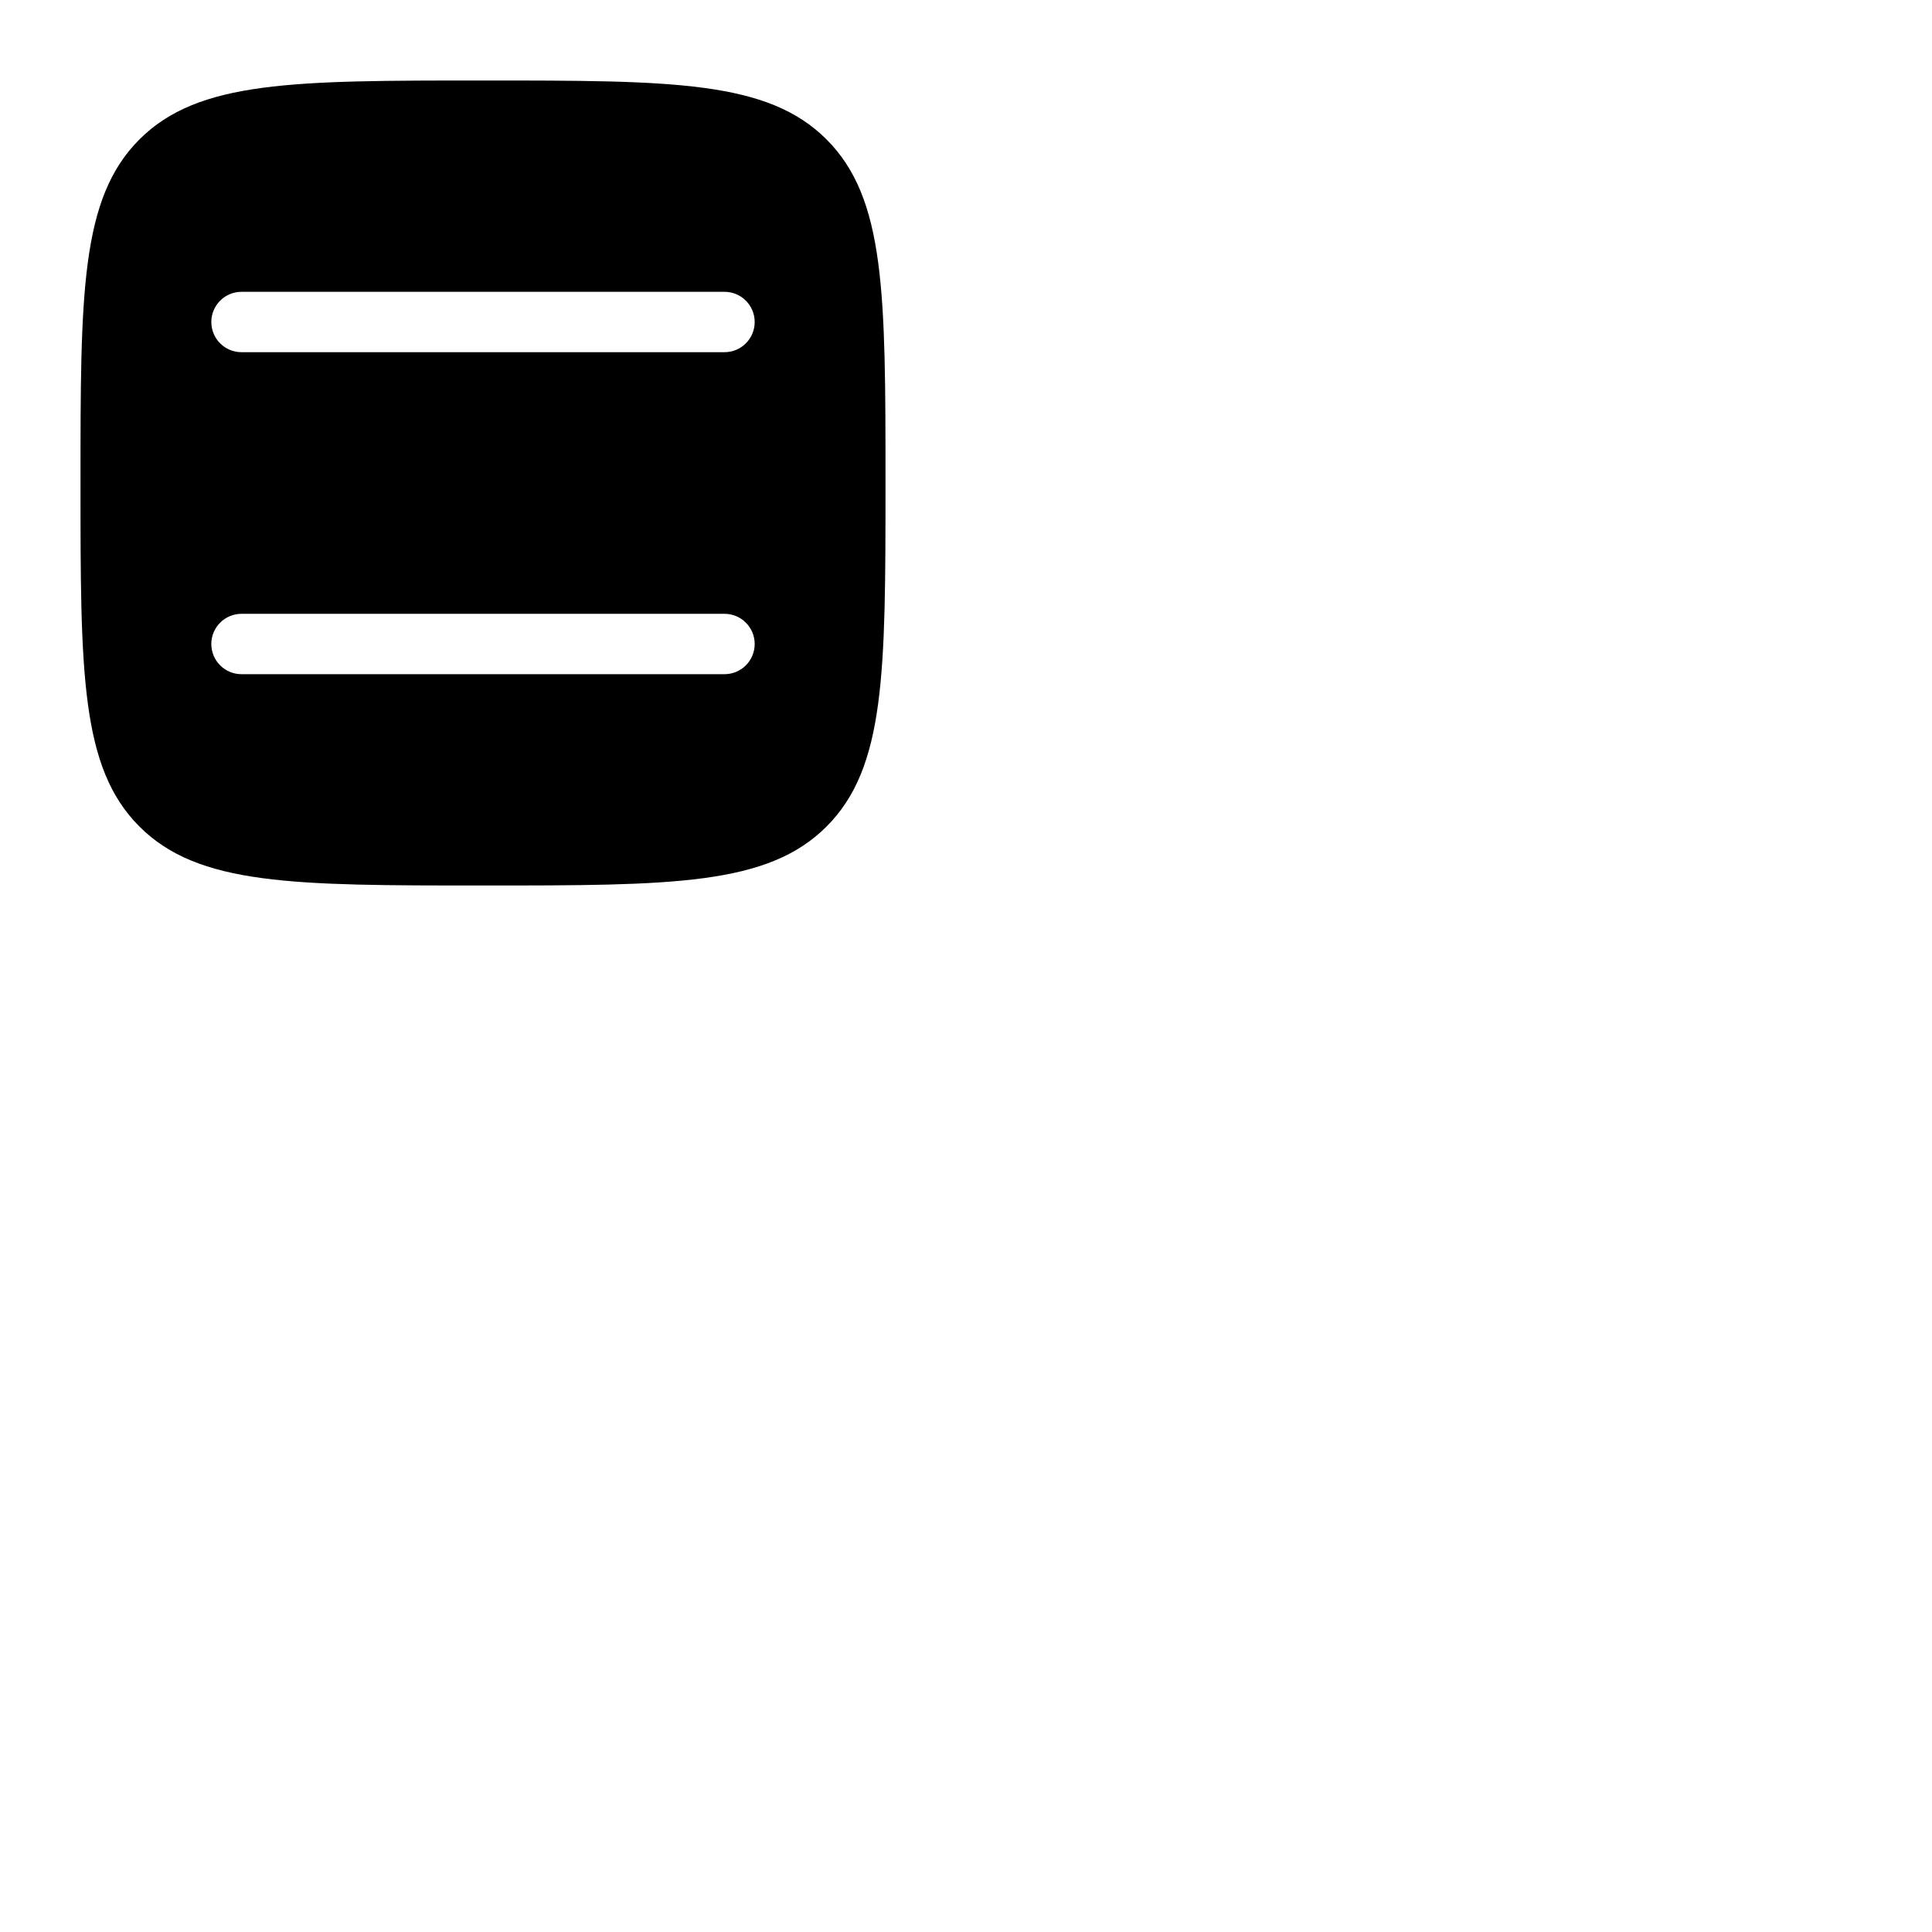
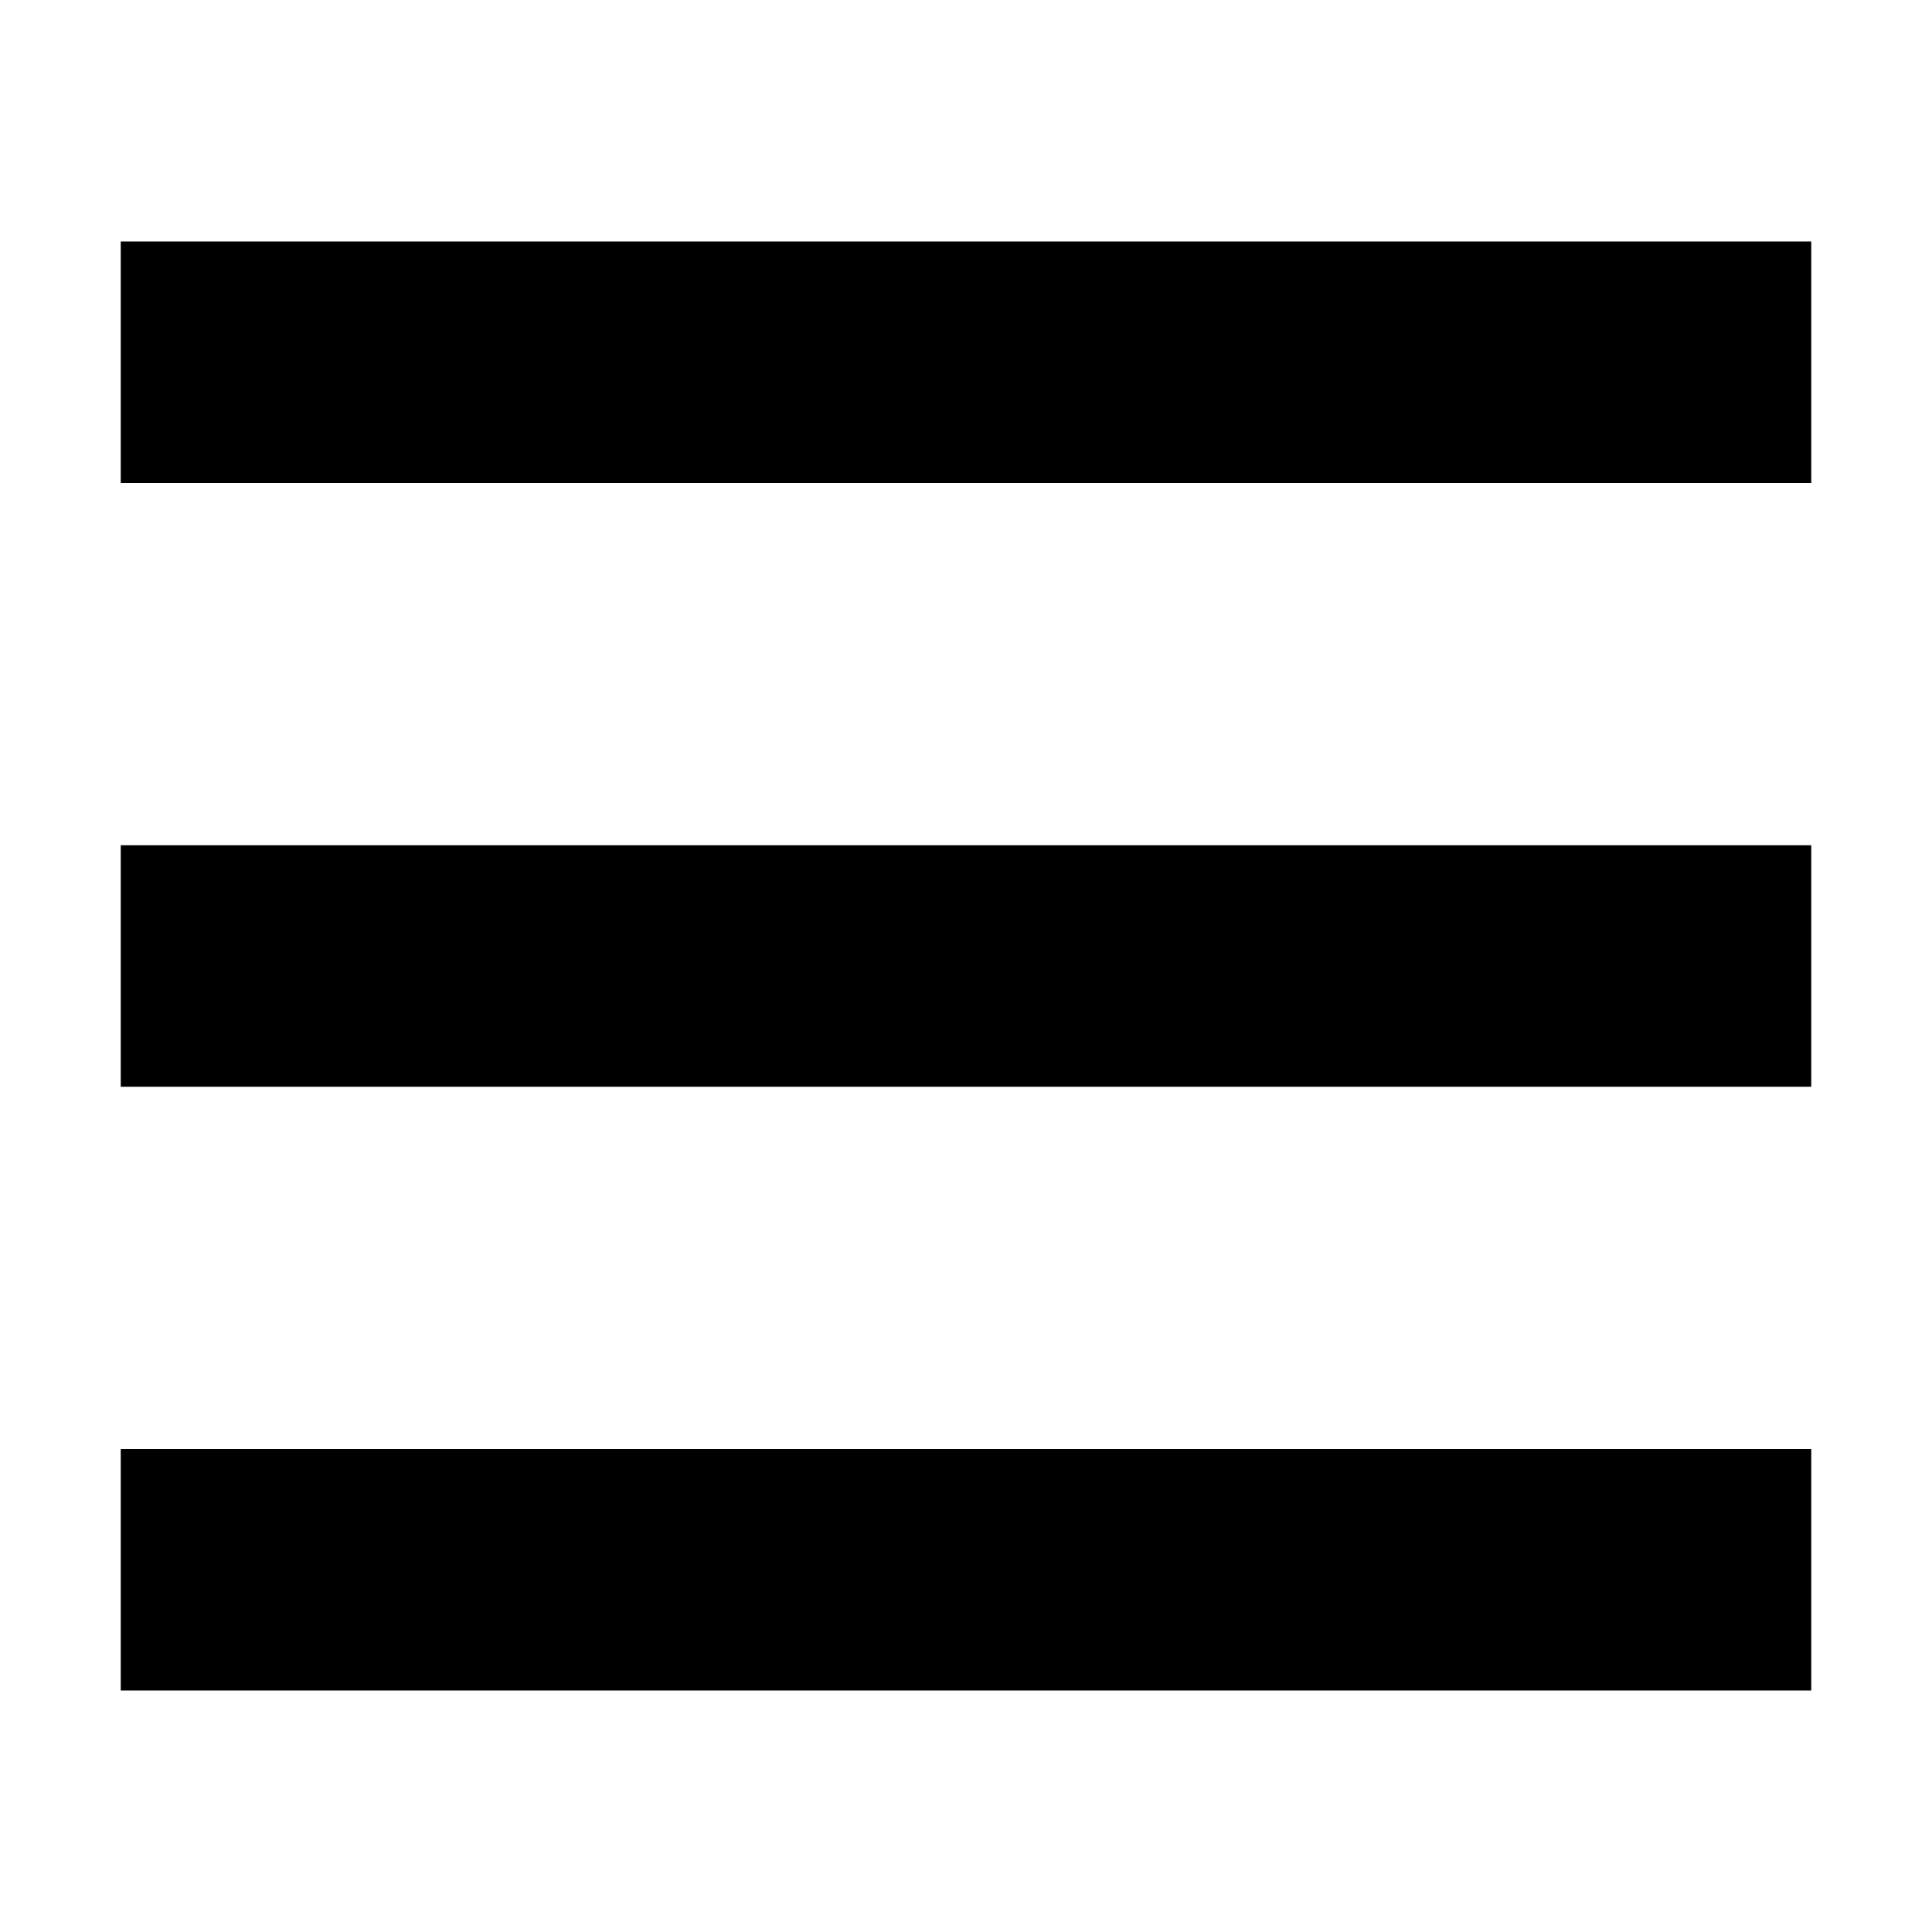
- <svg xmlns="http://www.w3.org/2000/svg" viewBox="0 0 48 48">
-   <path clip-rule="evenodd" d="M3.464 20.535C4.929 22 7.286 22 12 22C16.714 22 19.071 22 20.535 20.535C22 19.071 22 16.714 22 12C22 7.286 22 4.929 20.535 3.464C19.071 2 16.714 2 12 2C7.286 2 4.929 2 3.464 3.464C2 4.929 2 7.286 2 12C2 16.714 2 19.071 3.464 20.535ZM18.75 16C18.75 16.414 18.414 16.75 18 16.75H6C5.586 16.75 5.25 16.414 5.25 16C5.25 15.586 5.586 15.25 6 15.25H18C18.414 15.25 18.75 15.586 18.75 16ZM18 12.75C18.414 12.75 18.75 12.414 18.75 12C18.75 11.586 18.414 11.25 18 11.25H6C5.586 11.25 5.25 11.586 5.25 12C5.25 12.414 5.586 12.75 6 12.75H18ZM18.75 8C18.75 8.414 18.414 8.75 18 8.75H6C5.586 8.75 5.25 8.414 5.25 8C5.25 7.586 5.586 7.25 6 7.25H18C18.414 7.25 18.75 7.586 18.75 8Z" />
+ <svg xmlns="http://www.w3.org/2000/svg" viewBox="0 0 16 16" version="1.1" fill="#000000">
+   <g id="SVGRepo_bgCarrier" stroke-width="0" />
+   <g id="SVGRepo_tracerCarrier" stroke-linecap="round" stroke-linejoin="round" stroke-width="0.192" />
+   <g id="SVGRepo_iconCarrier">
+     <rect width="16" height="16" id="icon-bound" fill="none" />
+     <path d="M1,9h14V7H1V9z M1,14h14v-2H1V14z M1,2v2h14V2H1z" />
+   </g>
</svg>
